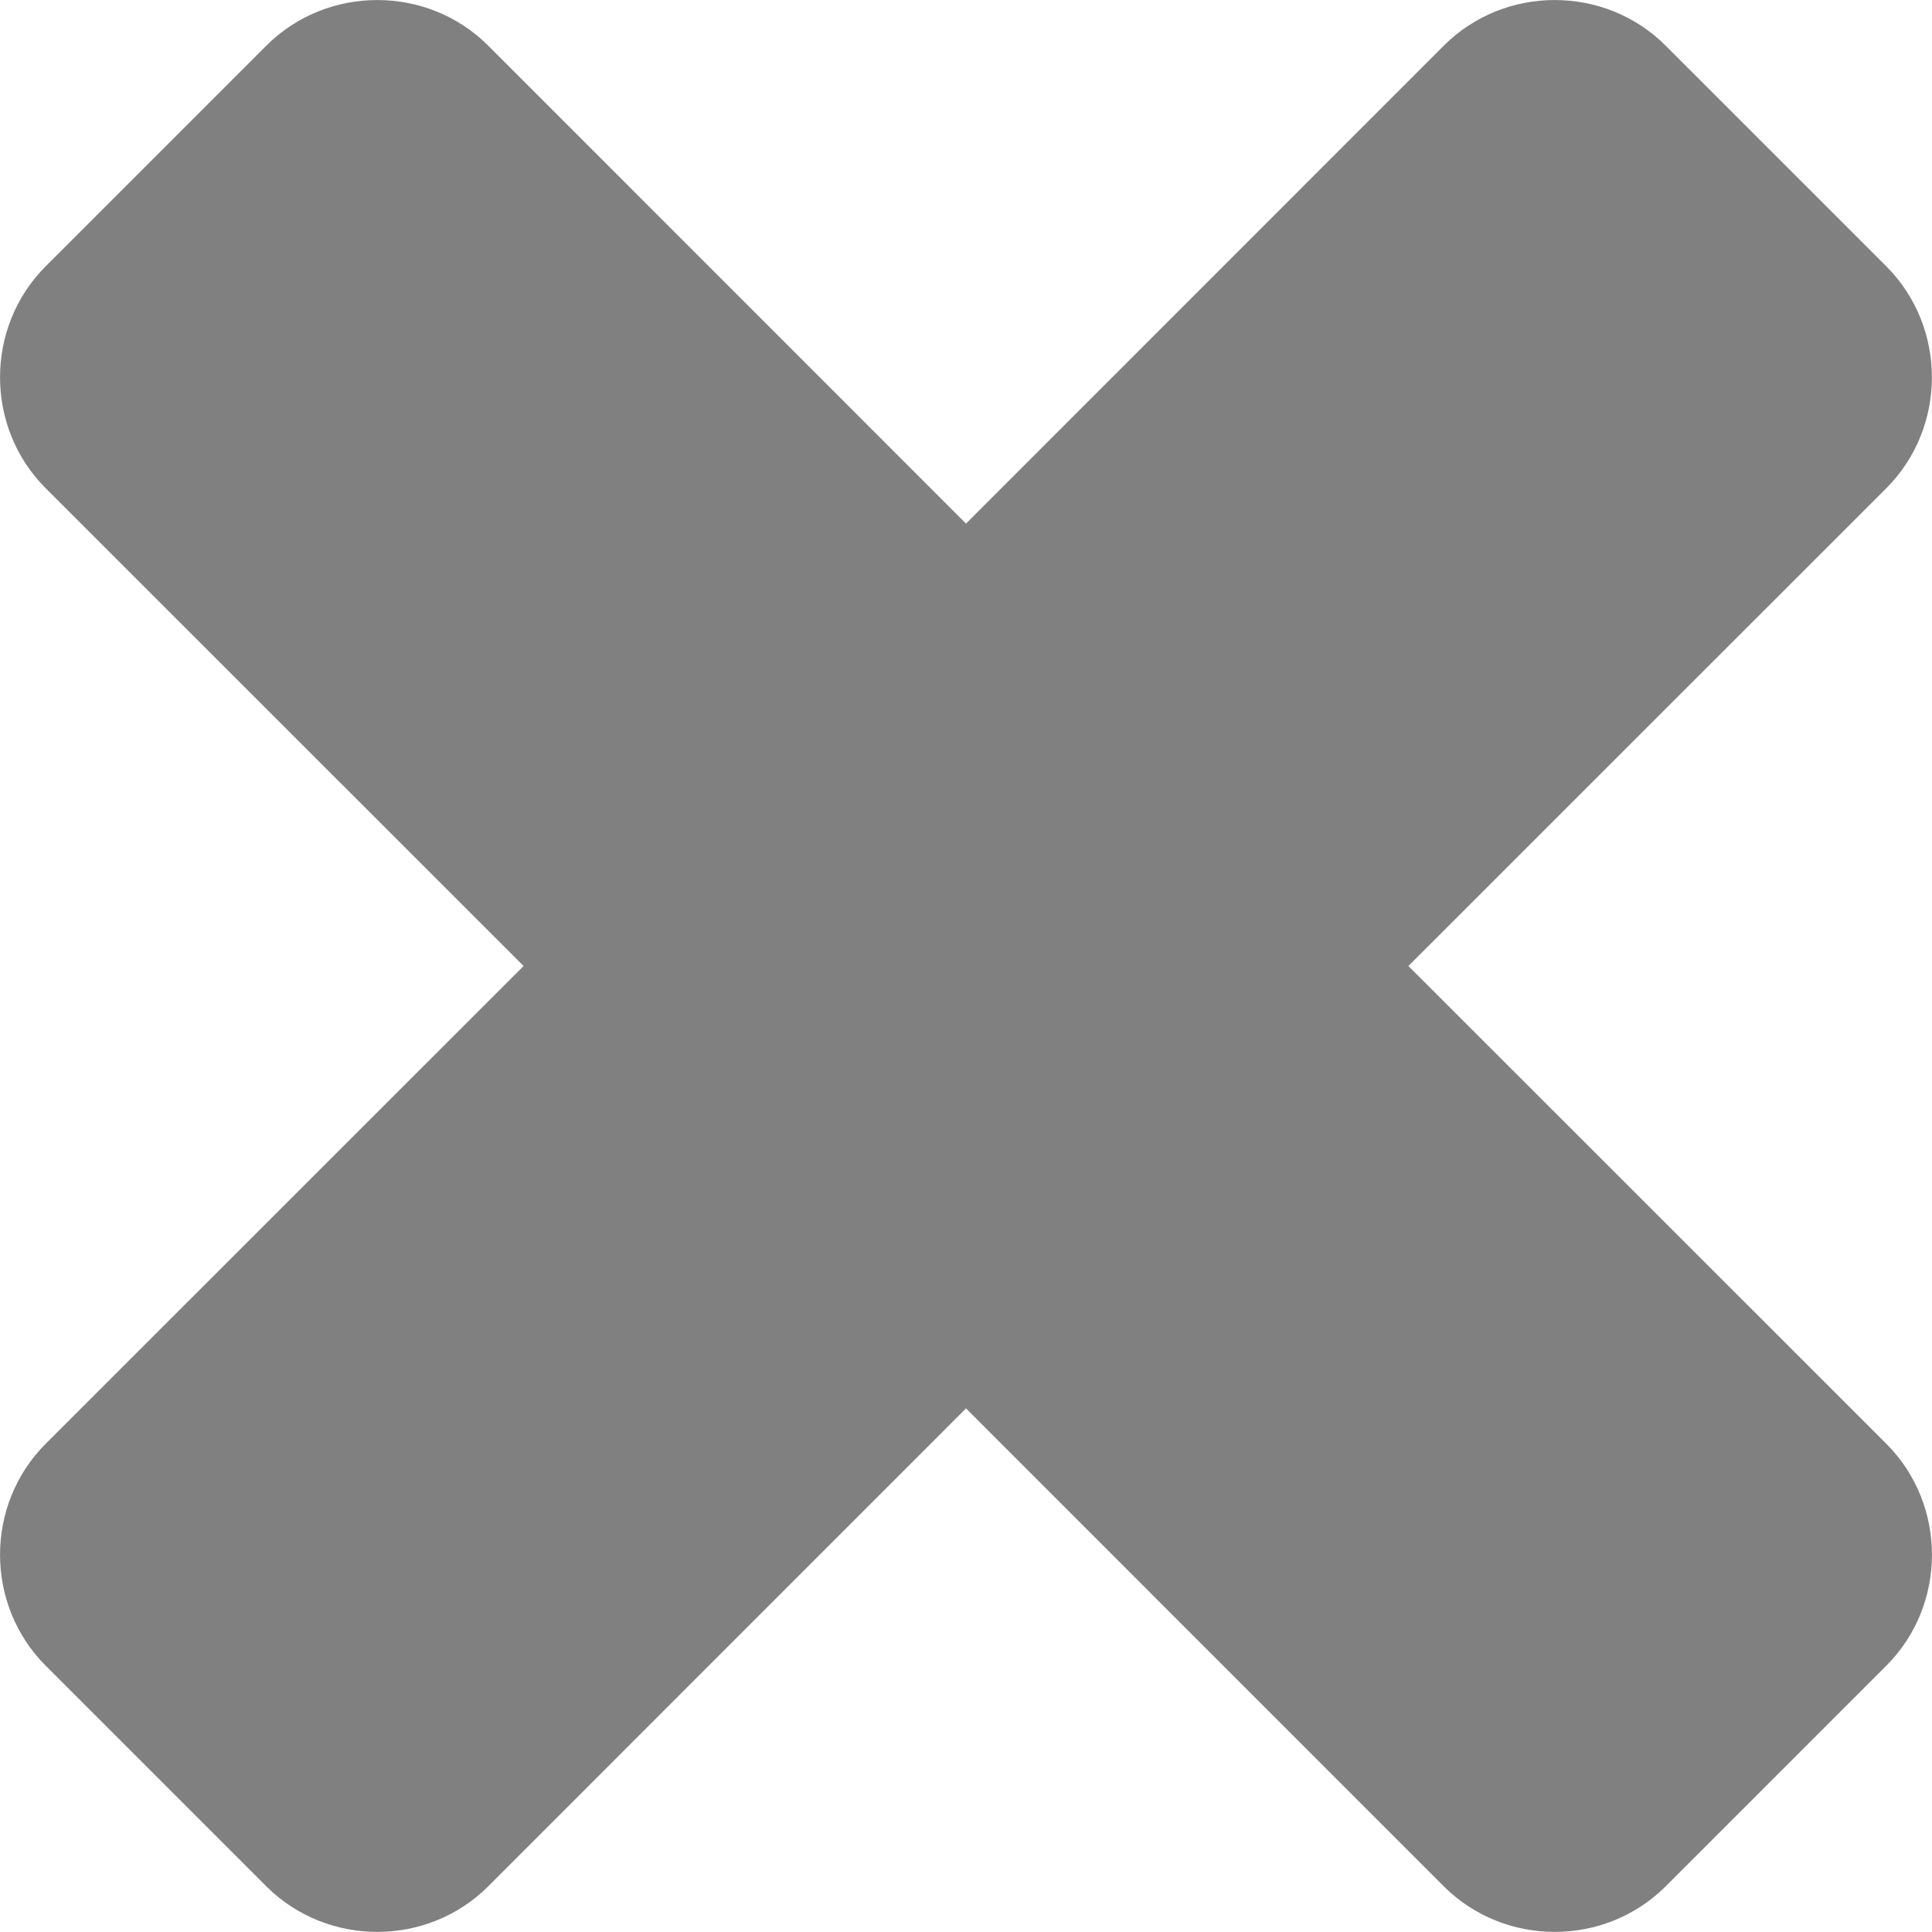
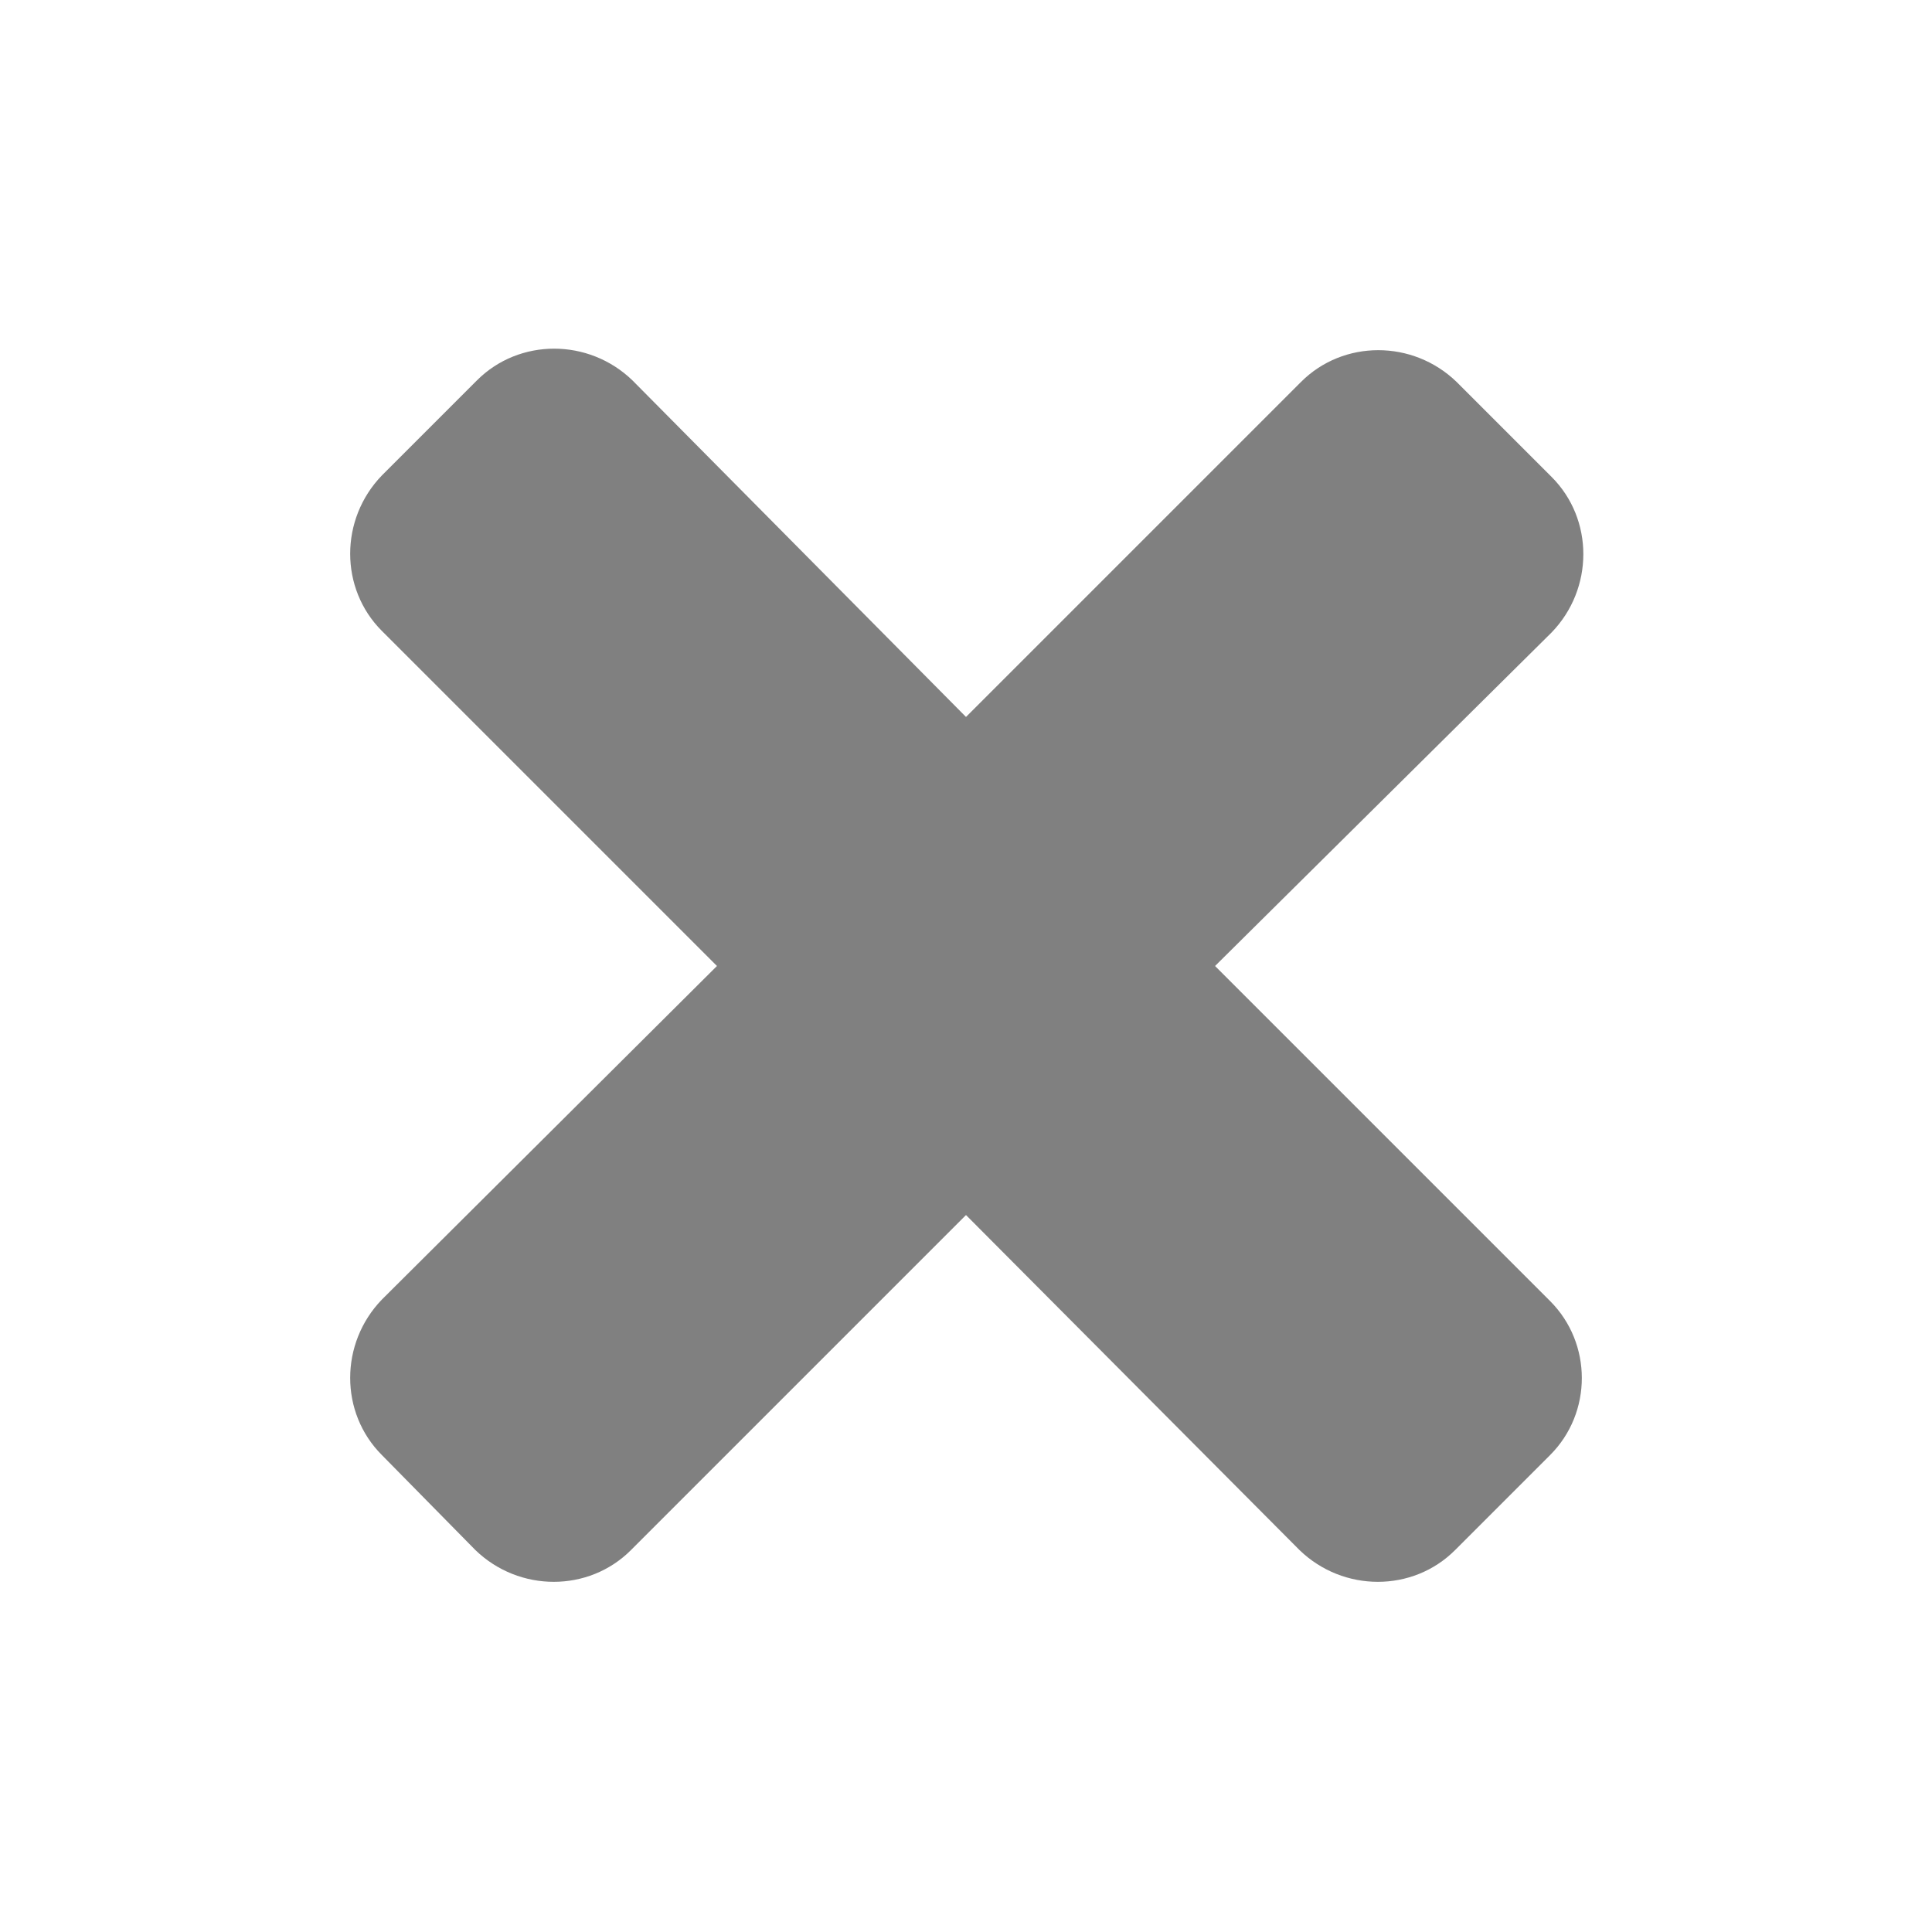
- <svg xmlns="http://www.w3.org/2000/svg" width="100%" height="100%" viewBox="0 0 128 128" version="1.1" xml:space="preserve" style="fill-rule:evenodd;clip-rule:evenodd;stroke-linejoin:round;stroke-miterlimit:1.414;">
-   <path id="close" d="M125,110.33l-14.67,14.67c-4.031,3.991 -10.619,3.991 -14.65,0l-31.68,-31.69l-31.68,31.69c-4.031,3.991 -10.619,3.991 -14.65,0l-14.67,-14.67c-3.997,-4.028 -3.997,-10.622 0,-14.65l31.69,-31.68l-31.69,-31.68c-3.997,-4.028 -3.997,-10.622 0,-14.65l14.67,-14.67c4.028,-3.997 10.622,-3.997 14.65,0l31.68,31.69l31.68,-31.69c4.028,-3.997 10.622,-3.997 14.65,0l14.67,14.67c3.991,4.031 3.991,10.619 0,14.65l-31.69,31.68l31.69,31.68c3.997,4.028 3.997,10.622 0,14.65Z" style="fill:#808080;fill-rule:nonzero;" />
+ <svg xmlns="http://www.w3.org/2000/svg" clip-rule="evenodd" fill-rule="evenodd" stroke-linejoin="round" stroke-miterlimit="2" viewBox="0 0 128 128">
+   <path d="m102.7 96.4-6.3 6.3c-2.8 2.8-7.4 2.8-10.3 0l-22.1-22.2-22.2 22.2c-2.8 2.8-7.4 2.8-10.3 0l-6.2-6.3c-2.8-2.8-2.8-7.4 0-10.3l22.2-22.1-22.2-22.2c-2.8-2.8-2.8-7.4 0-10.3l6.3-6.3c2.8-2.8 7.4-2.8 10.3 0l22.1 22.3 22.2-22.2c2.8-2.8 7.4-2.8 10.3 0l6.3 6.3c2.8 2.8 2.8 7.4 0 10.3l-22.3 22.1 22.2 22.2c2.8 2.8 2.8 7.4 0 10.2z" fill="#808080" fill-rule="nonzero" />
</svg>
